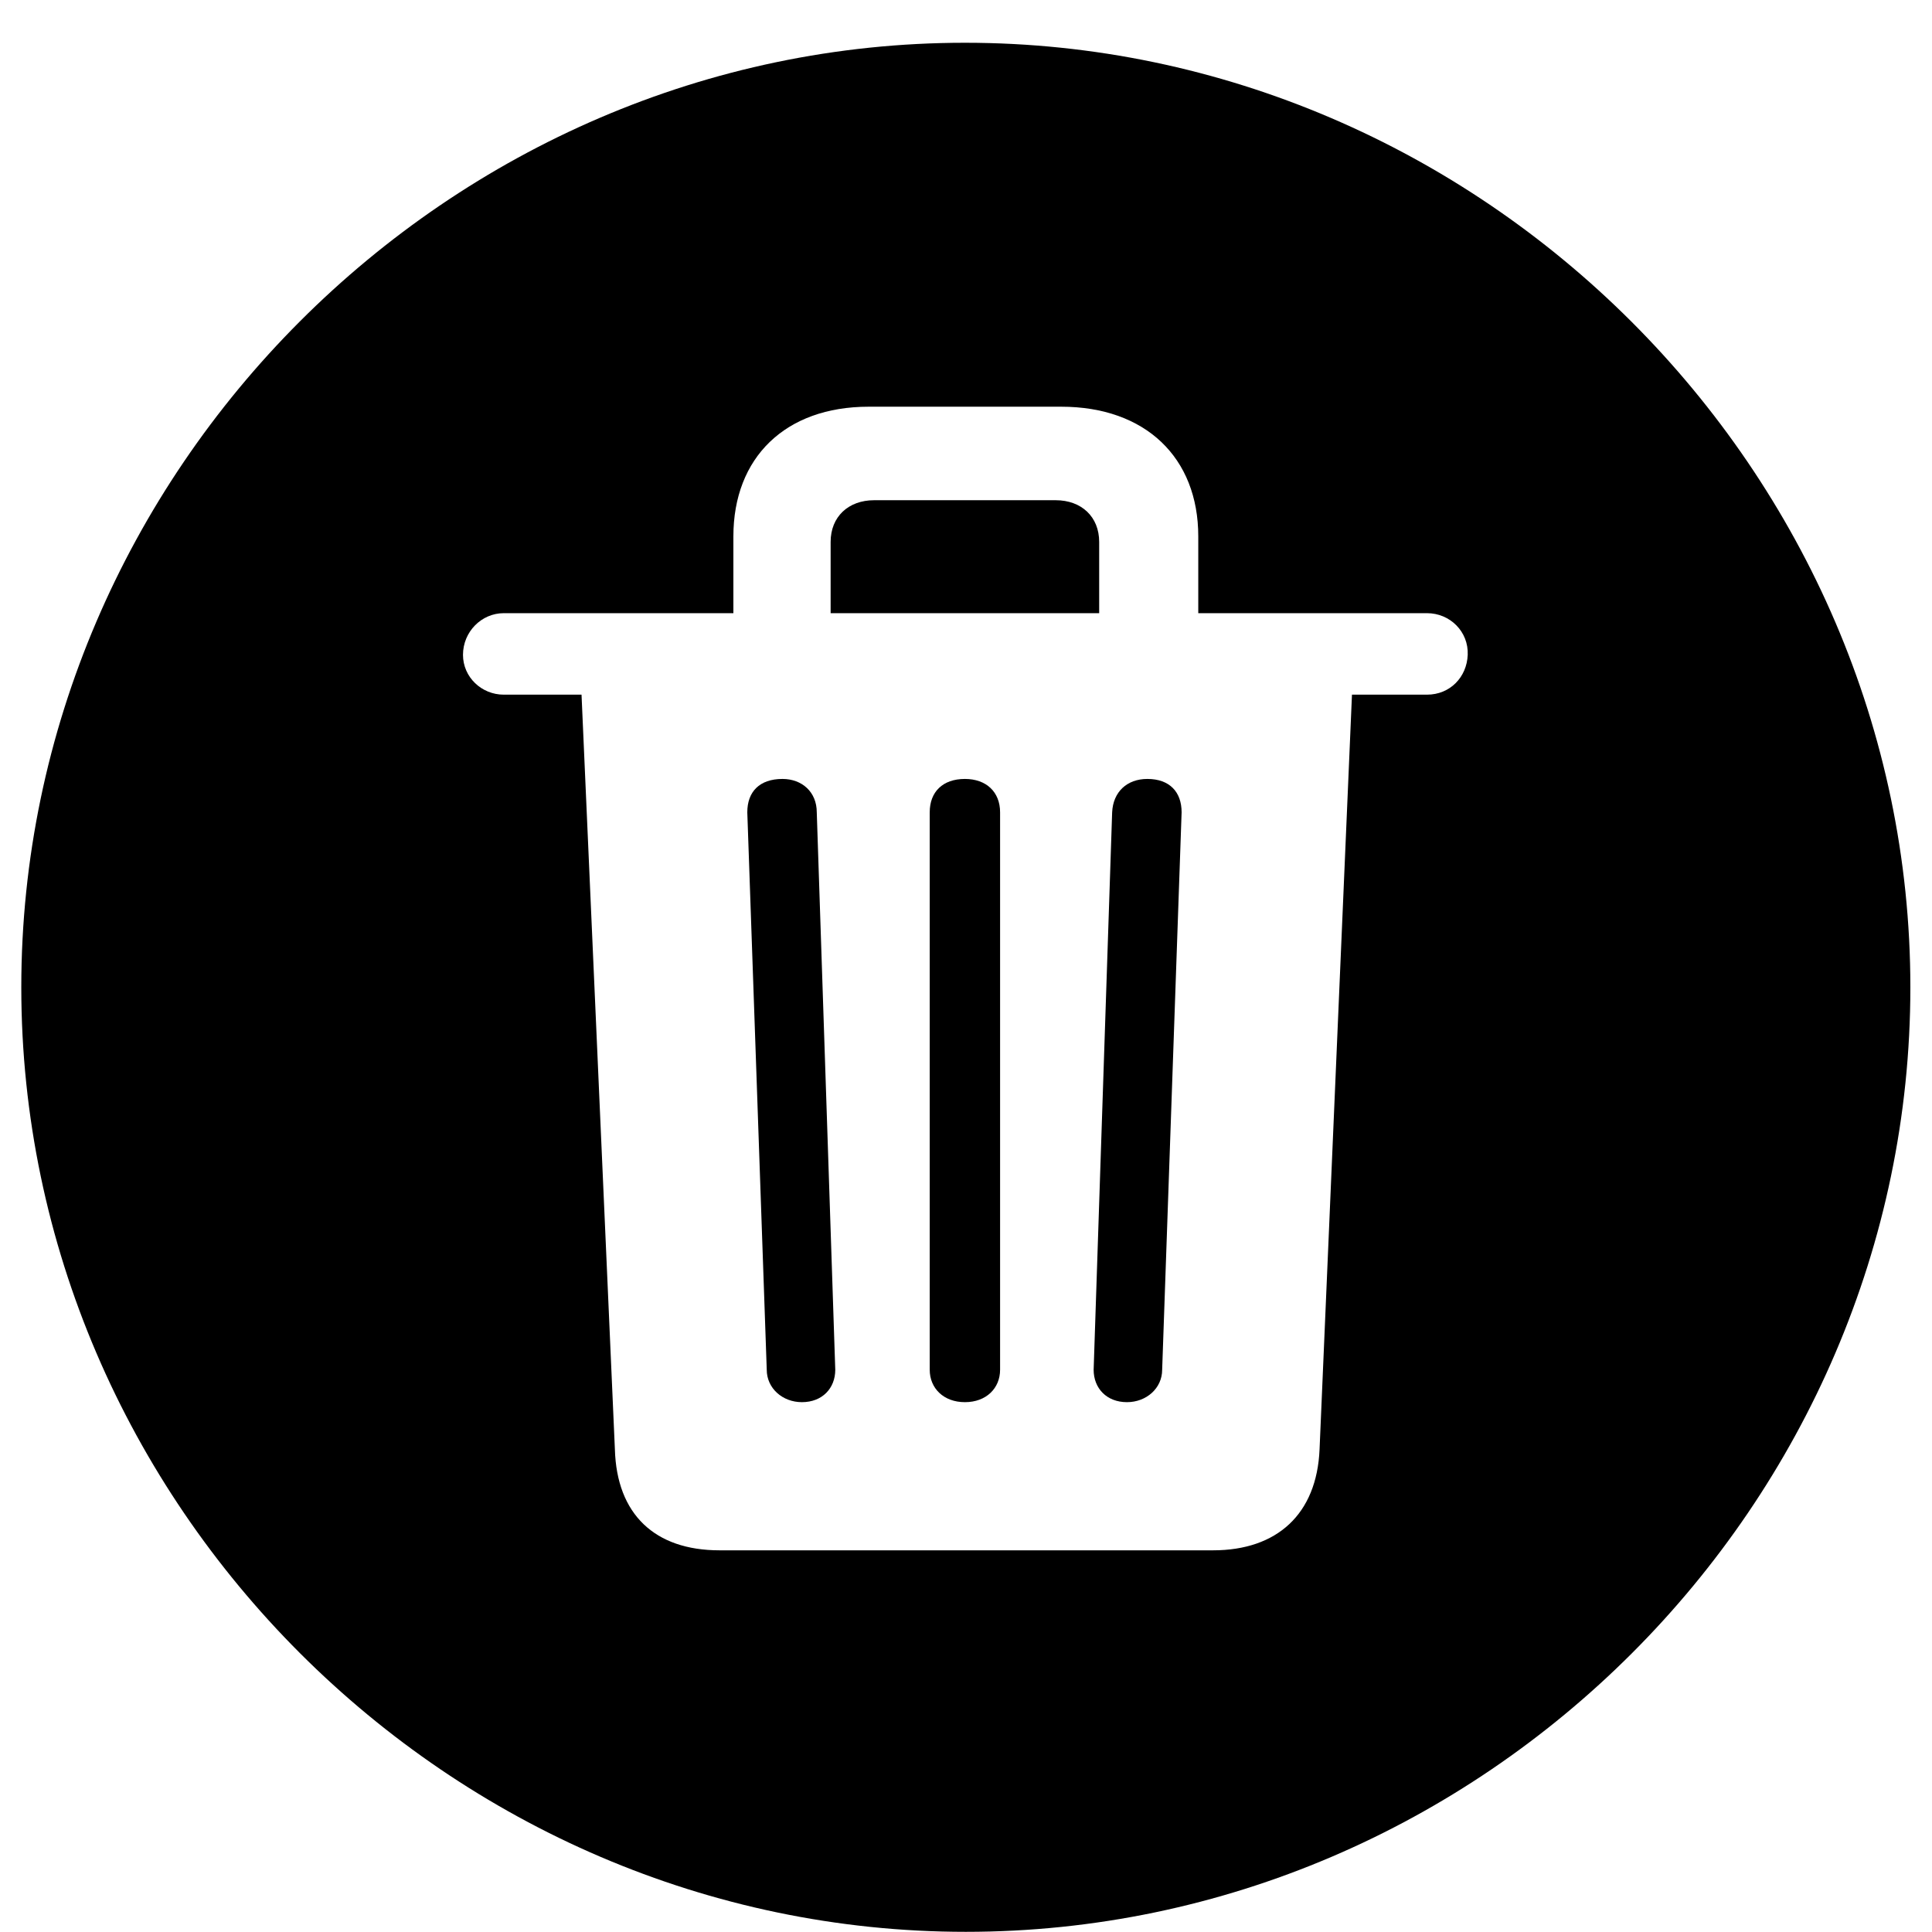
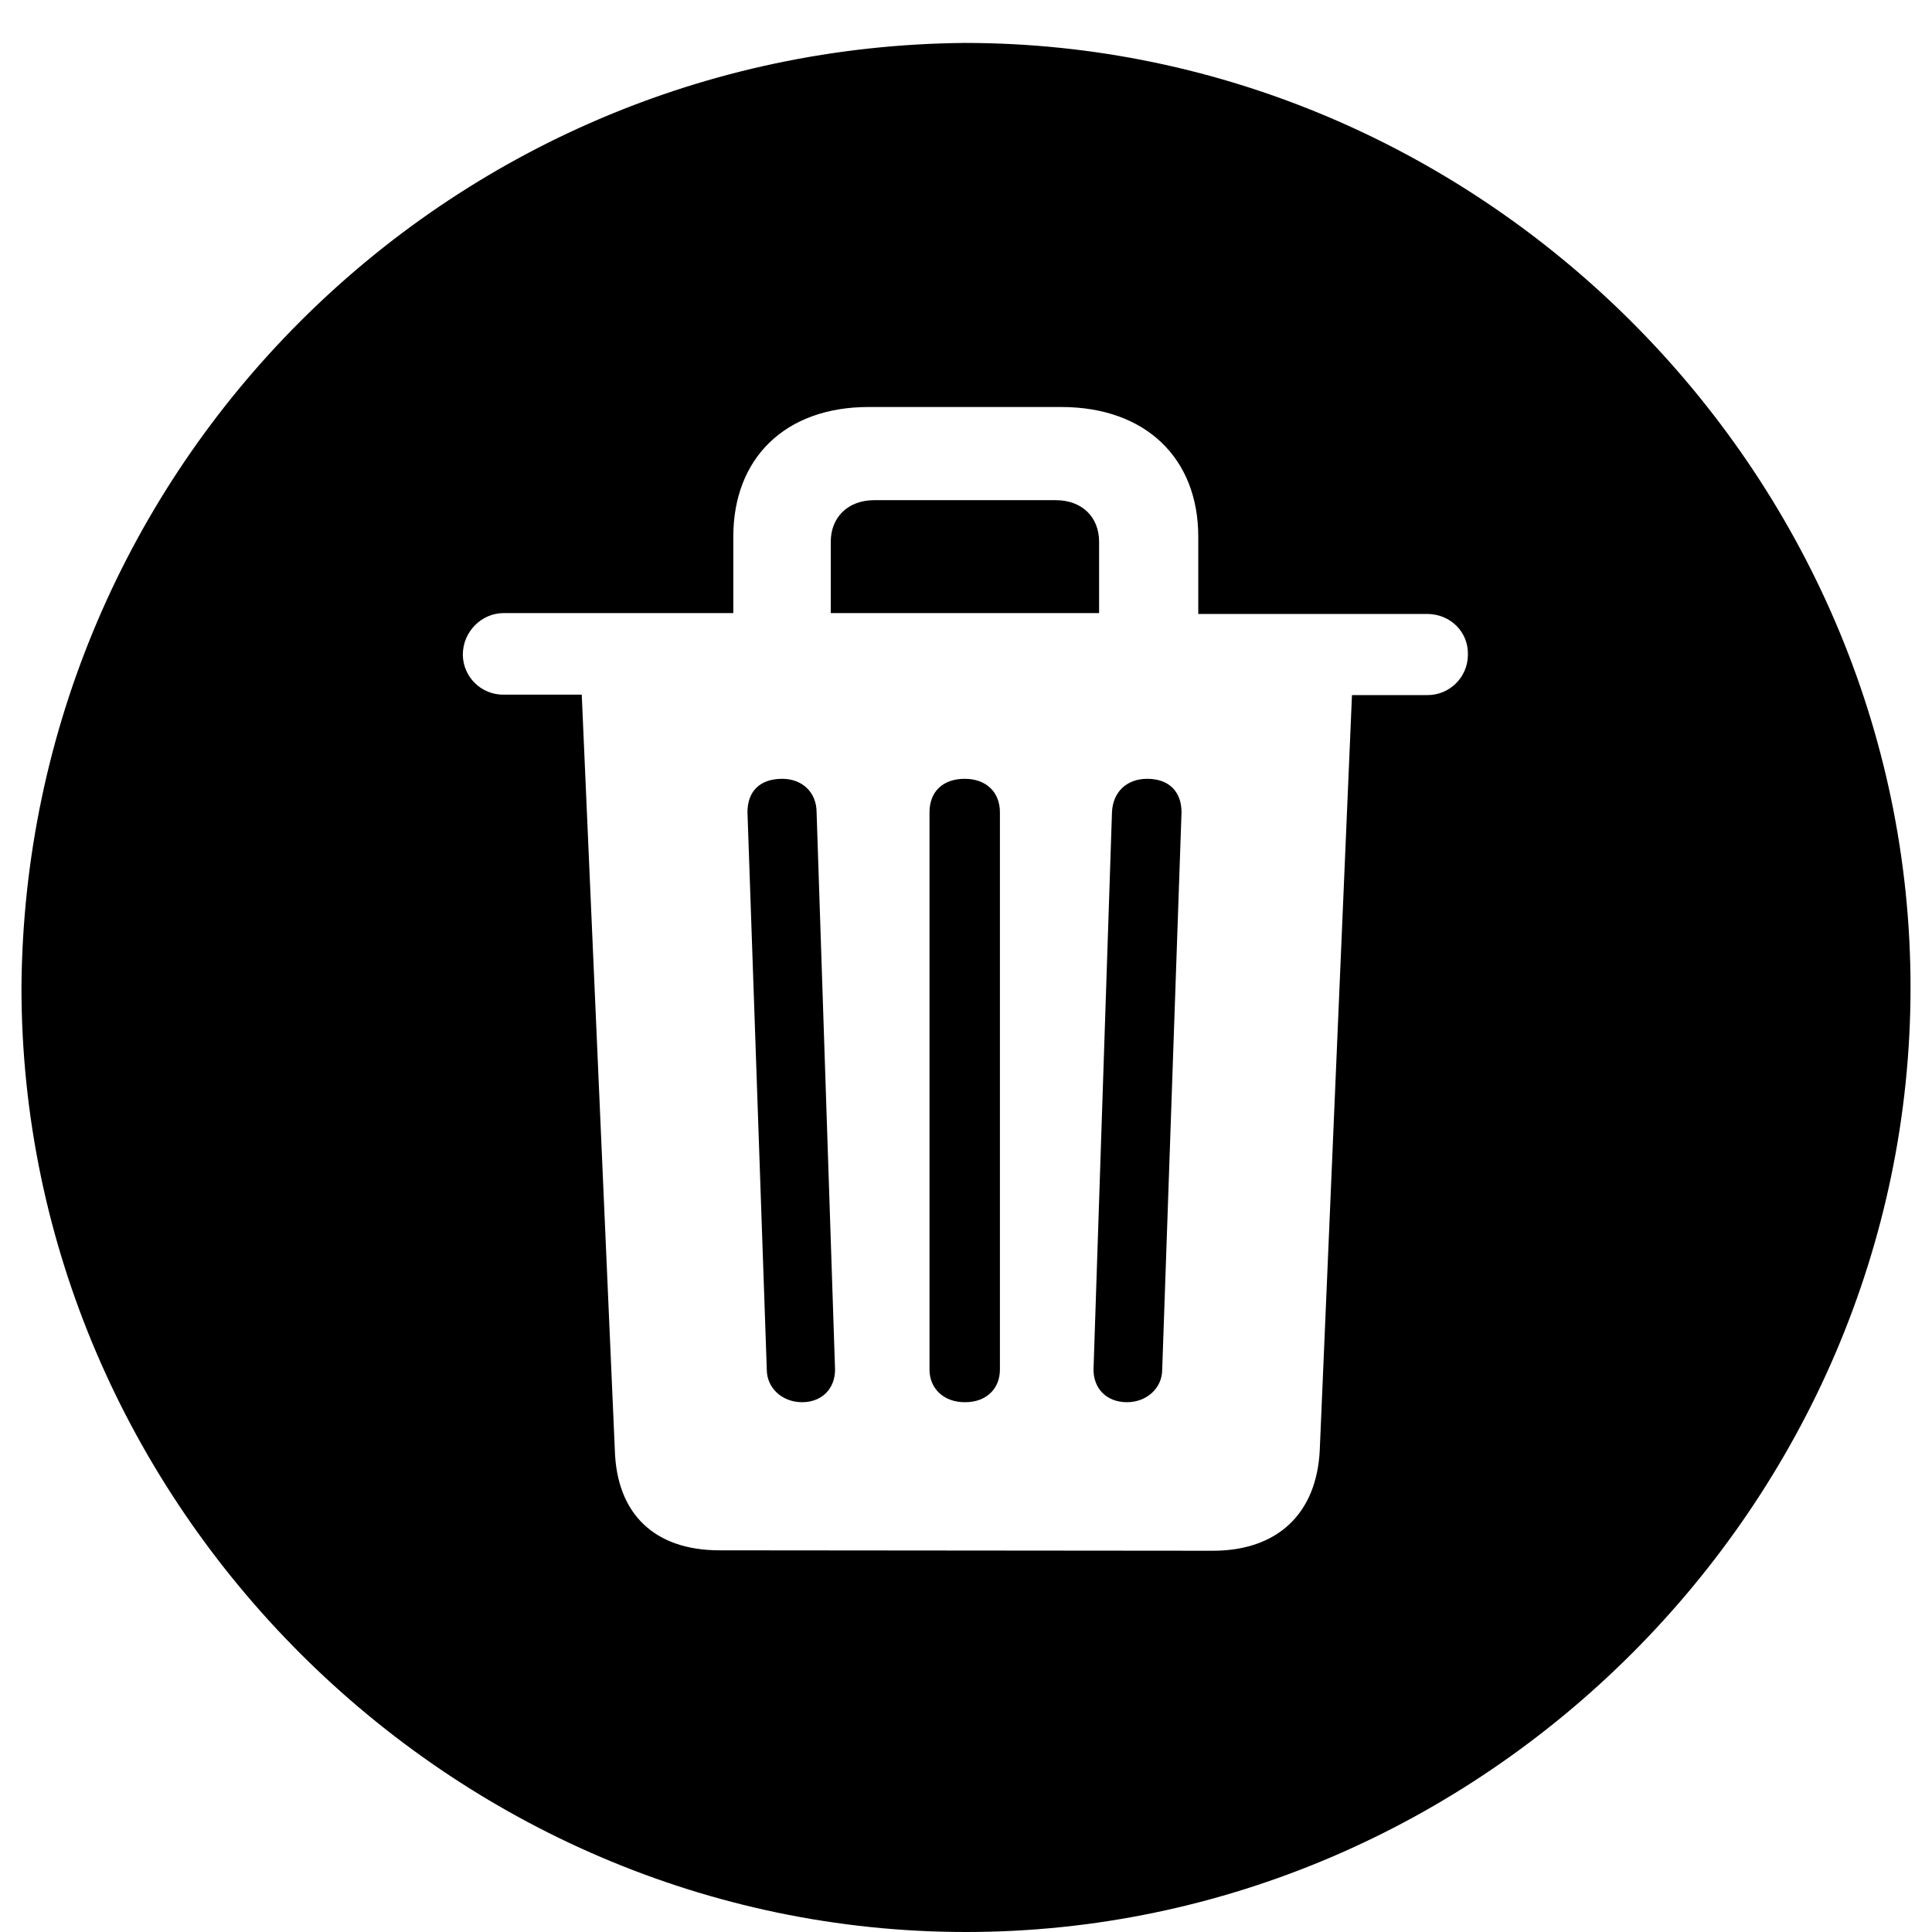
<svg xmlns="http://www.w3.org/2000/svg" width="45" height="45" viewBox="0 0 45 45">
-   <path id="path1" fill="currentcolor" fill-rule="evenodd" stroke="none" d="M 22.496 44.996 C 34.531 44.996 44.496 35.031 44.496 22.996 C 44.496 10.982 34.51 0.996 22.475 0.996 C 10.461 0.996 0.496 10.982 0.496 22.996 C 0.496 35.031 10.482 44.996 22.496 44.996 Z M 16.759 36.11 C 15.249 36.11 14.365 35.269 14.322 33.759 L 13.545 16.18 L 11.733 16.18 C 11.216 16.18 10.784 15.771 10.784 15.253 C 10.784 14.714 11.216 14.282 11.733 14.282 L 17.082 14.282 L 17.082 12.492 C 17.082 10.659 18.29 9.473 20.231 9.473 L 24.718 9.473 C 26.68 9.473 27.91 10.659 27.91 12.492 L 27.91 14.282 L 33.237 14.282 C 33.776 14.282 34.208 14.714 34.186 15.253 C 34.165 15.771 33.776 16.18 33.237 16.18 L 31.49 16.18 L 30.735 33.759 C 30.671 35.269 29.743 36.11 28.255 36.11 Z M 19.347 14.282 L 25.602 14.282 L 25.602 12.622 C 25.602 12.039 25.192 11.651 24.588 11.651 L 20.361 11.651 C 19.757 11.651 19.347 12.039 19.347 12.622 Z M 18.678 32.659 C 19.153 32.659 19.455 32.335 19.455 31.904 L 19.024 18.92 C 19.024 18.445 18.678 18.143 18.226 18.143 C 17.686 18.143 17.406 18.445 17.406 18.92 L 17.859 31.904 C 17.859 32.335 18.226 32.659 18.678 32.659 Z M 22.475 32.659 C 22.971 32.659 23.294 32.335 23.294 31.904 L 23.294 18.92 C 23.294 18.445 22.971 18.143 22.475 18.143 C 21.957 18.143 21.655 18.445 21.655 18.92 L 21.655 31.904 C 21.655 32.335 21.978 32.659 22.475 32.659 Z M 26.249 32.659 C 26.702 32.659 27.069 32.335 27.069 31.904 L 27.522 18.92 C 27.522 18.445 27.241 18.143 26.724 18.143 C 26.249 18.143 25.926 18.445 25.904 18.92 L 25.473 31.904 C 25.473 32.335 25.775 32.659 26.249 32.659 Z" />
+   <path id="path1" fill="currentcolor" fill-rule="evenodd" stroke="none" d="M22.5 45c12.03 0 22-9.97 22-22 0-12.02-9.99-22-22.03-22A22.16 22.16 0 0 0 .5 23c0 12.03 9.98 22 22 22Zm-5.74-8.89c-1.51 0-2.4-.84-2.44-2.35l-.77-17.58h-1.82a.94.94 0 0 1-.95-.93c0-.54.44-.97.95-.97h5.35V12.5c0-1.83 1.21-3.02 3.15-3.02h4.49c1.96 0 3.19 1.19 3.19 3.02v1.8h5.33c.54 0 .97.42.95.96a.94.94 0 0 1-.95.93h-1.75l-.75 17.58c-.07 1.5-1 2.35-2.49 2.35Zm2.59-21.83h6.25v-1.66c0-.58-.4-.97-1.01-.97h-4.23c-.6 0-1.01.39-1.01.97Zm-.67 18.38c.47 0 .77-.32.77-.76l-.43-12.98c0-.47-.34-.78-.8-.78-.53 0-.81.3-.81.78l.45 12.98c0 .44.37.76.82.76Zm3.8 0c.5 0 .81-.32.81-.76V18.92c0-.47-.32-.78-.82-.78-.51 0-.82.3-.82.78V31.9c0 .44.33.76.82.76Zm3.77 0c.45 0 .82-.32.82-.76l.45-12.98c0-.47-.28-.78-.8-.78-.47 0-.8.3-.82.78l-.43 12.98c0 .44.3.76.78.76Z" />
</svg>
